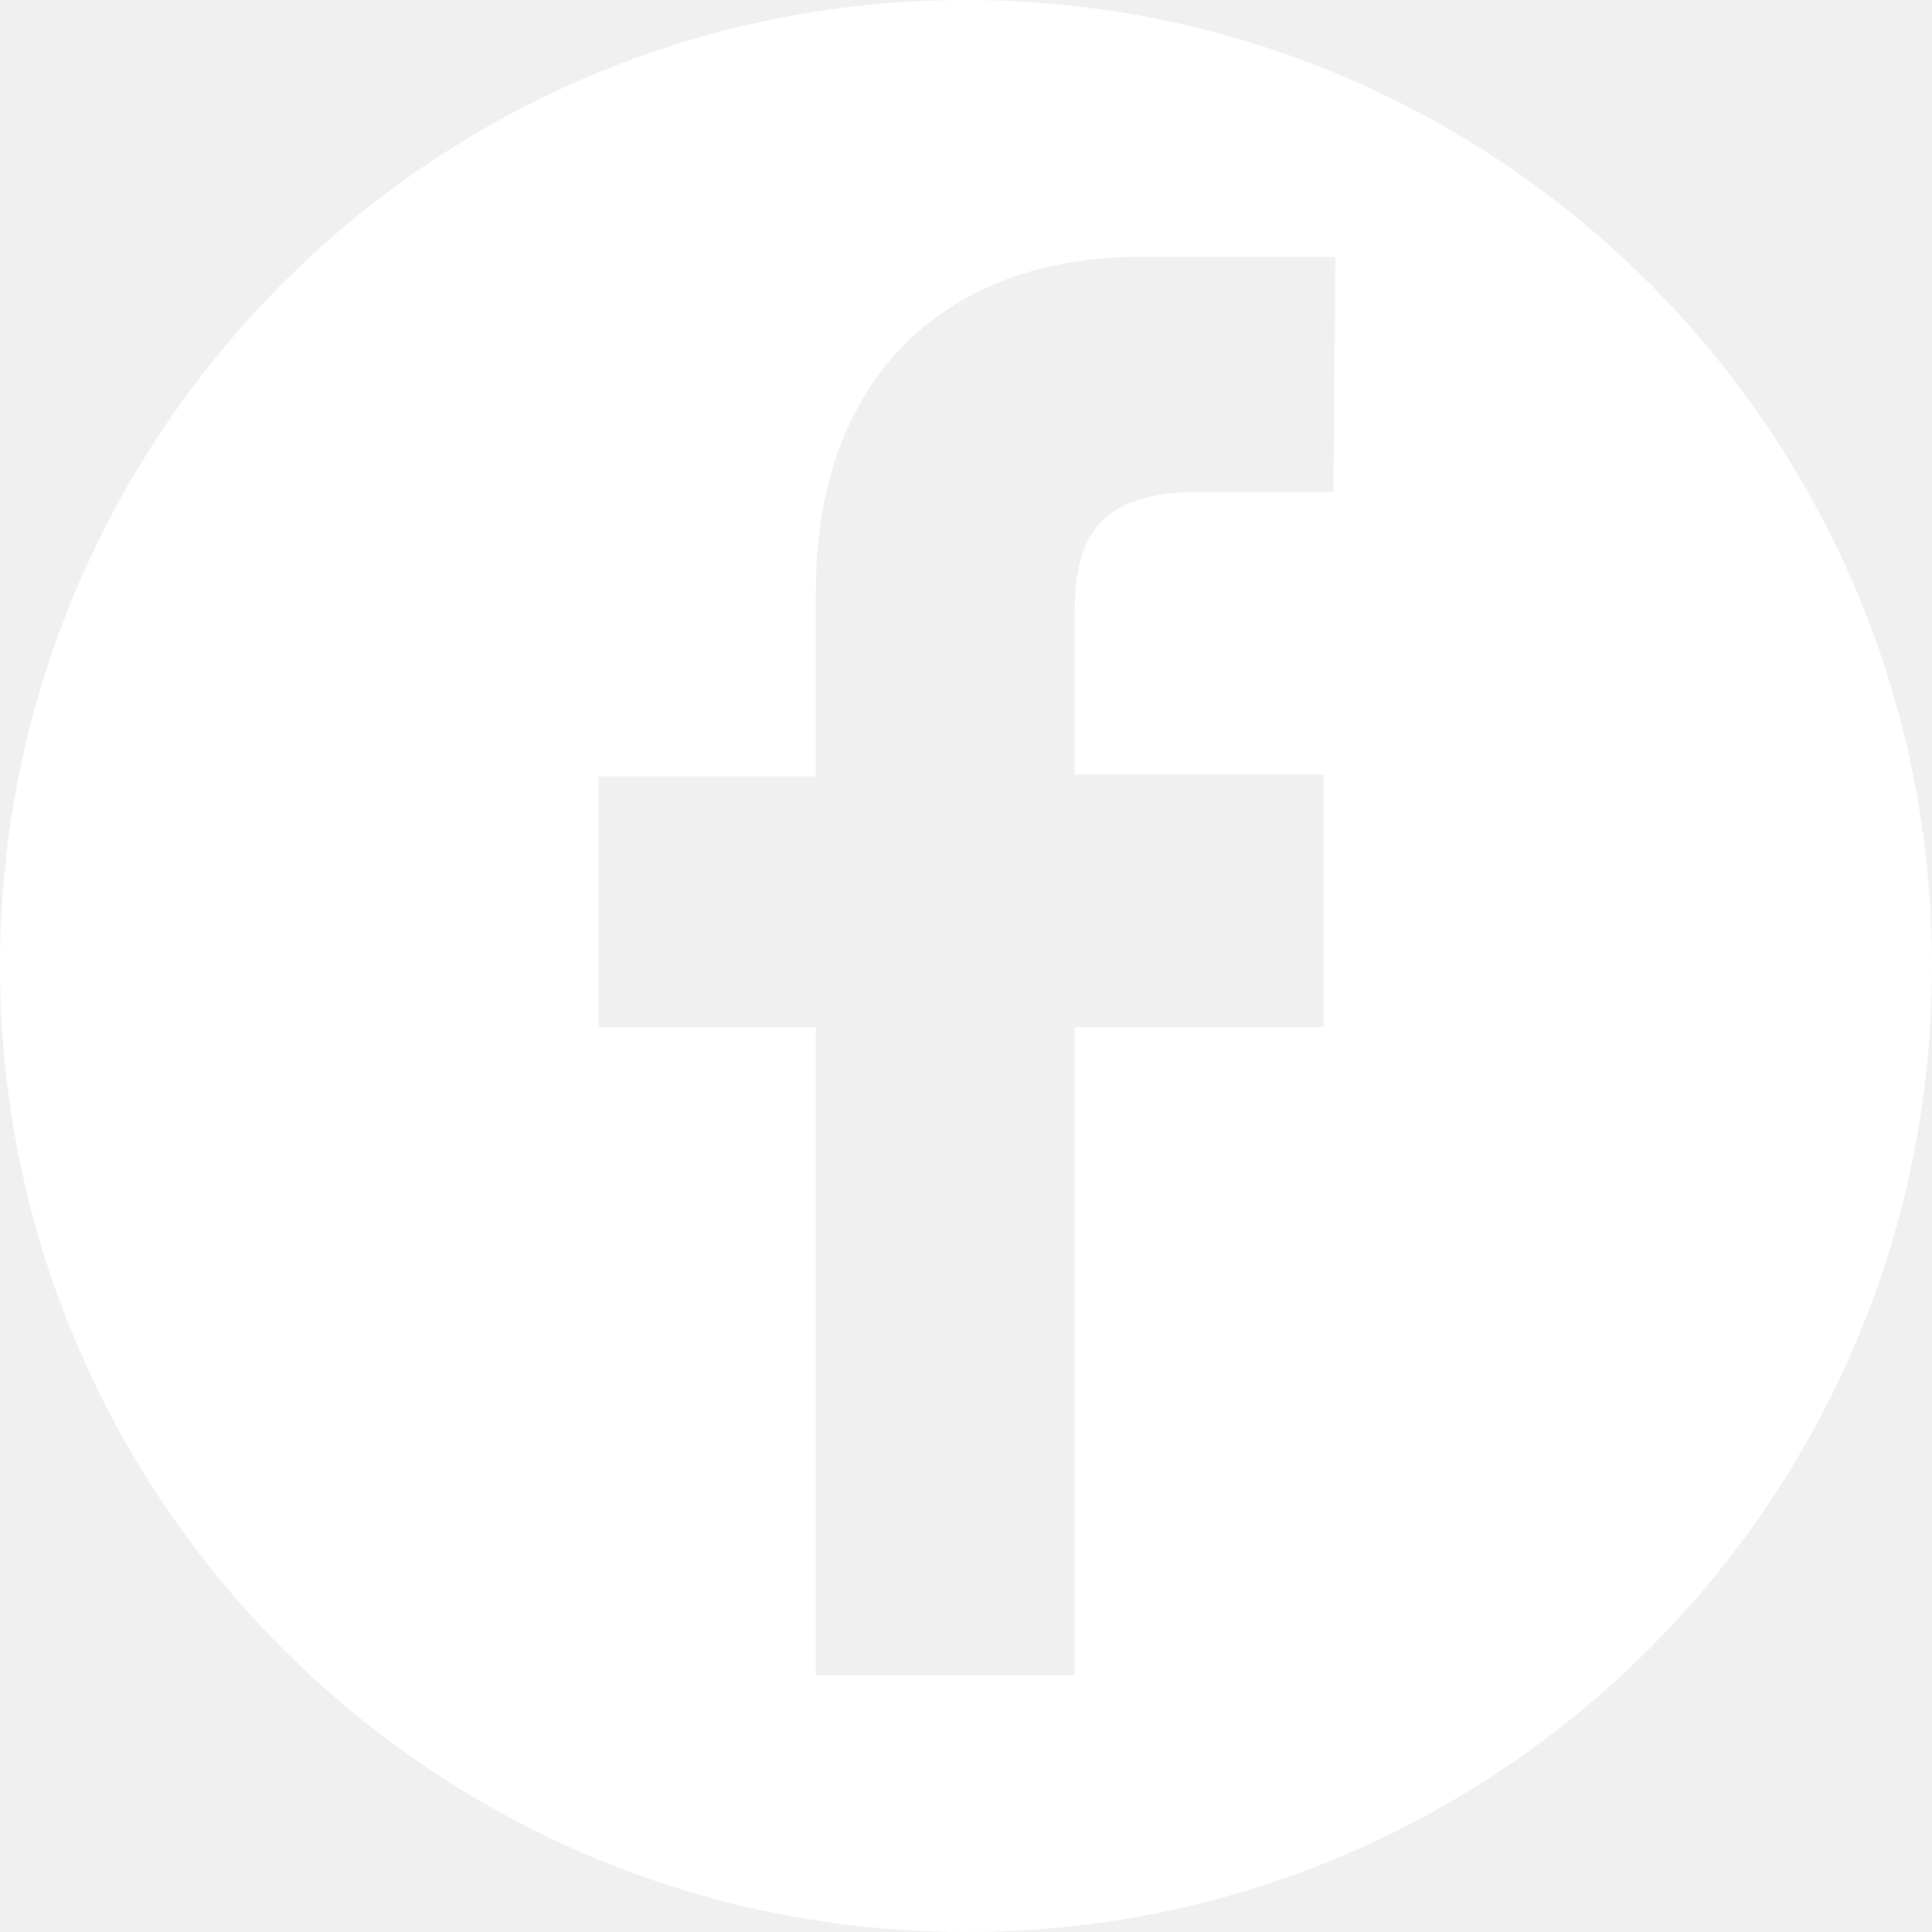
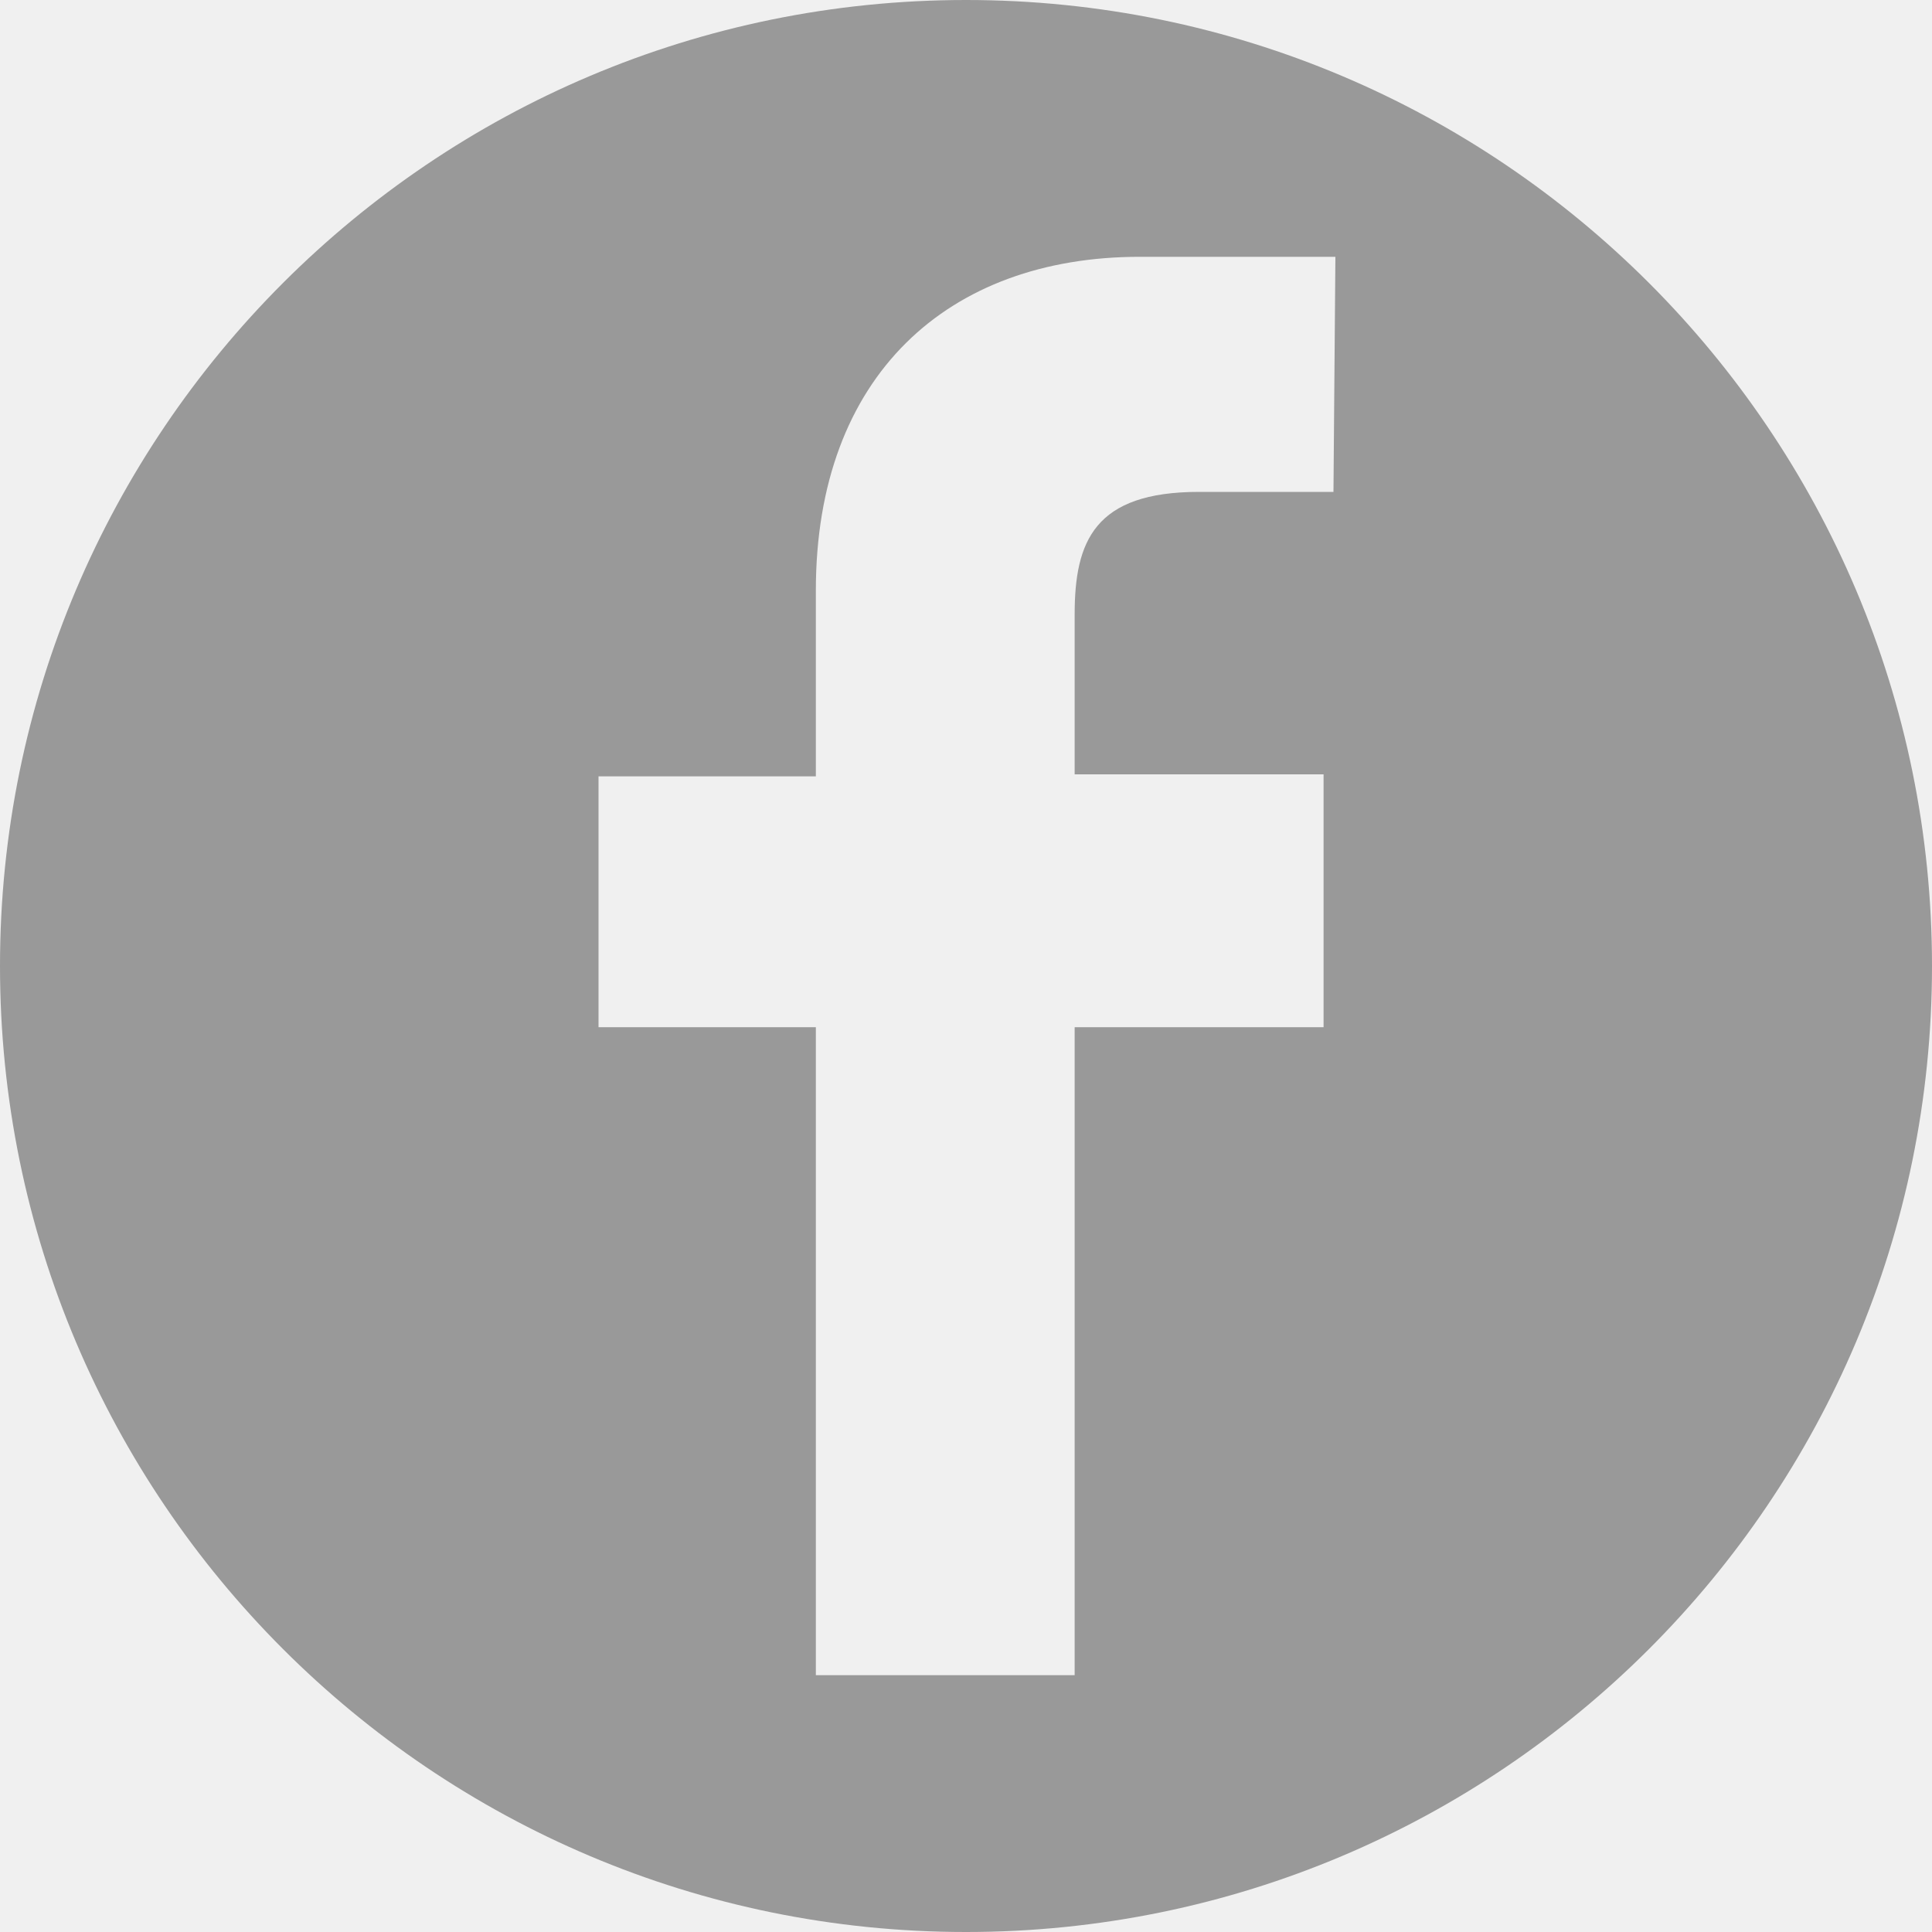
<svg xmlns="http://www.w3.org/2000/svg" width="25" height="25" viewBox="0 0 25 25" fill="none">
-   <g clip-path="url(#clip0)">
-     <path d="M12.5 0C5.598 0 0 5.598 0 12.5C0 19.402 5.598 25 12.5 25C19.402 25 25 19.402 25 12.5C25 5.598 19.402 0 12.5 0ZM17.255 6.365H15.516C14.162 6.365 13.906 7.004 13.906 7.95V10.02H17.127V13.292H13.906V21.677H10.557V13.292H7.745V10.046H10.557V7.643C10.557 4.857 12.27 3.323 14.749 3.323H17.28L17.255 6.365Z" fill="white" />
+   <g clip-path="url(#clip0_96182_11)">
+     <path d="M12.5 0C5.598 0 0 5.598 0 12.5C0 19.402 5.598 25 12.5 25C19.402 25 25 19.402 25 12.5C25 5.598 19.402 0 12.5 0ZM17.255 6.365H15.516C14.162 6.365 13.906 7.004 13.906 7.95V10.02H17.127V13.292H13.906V21.677H10.557V13.292H7.745V10.046H10.557V7.643C10.557 4.857 12.27 3.323 14.749 3.323H17.28L17.255 6.365Z" fill="#999999" />
  </g>
  <defs>
-     <clipPath id="clip0">
+     <clipPath id="clip0_96182_11">
      <rect width="25" height="25" fill="white" />
    </clipPath>
  </defs>
</svg>
